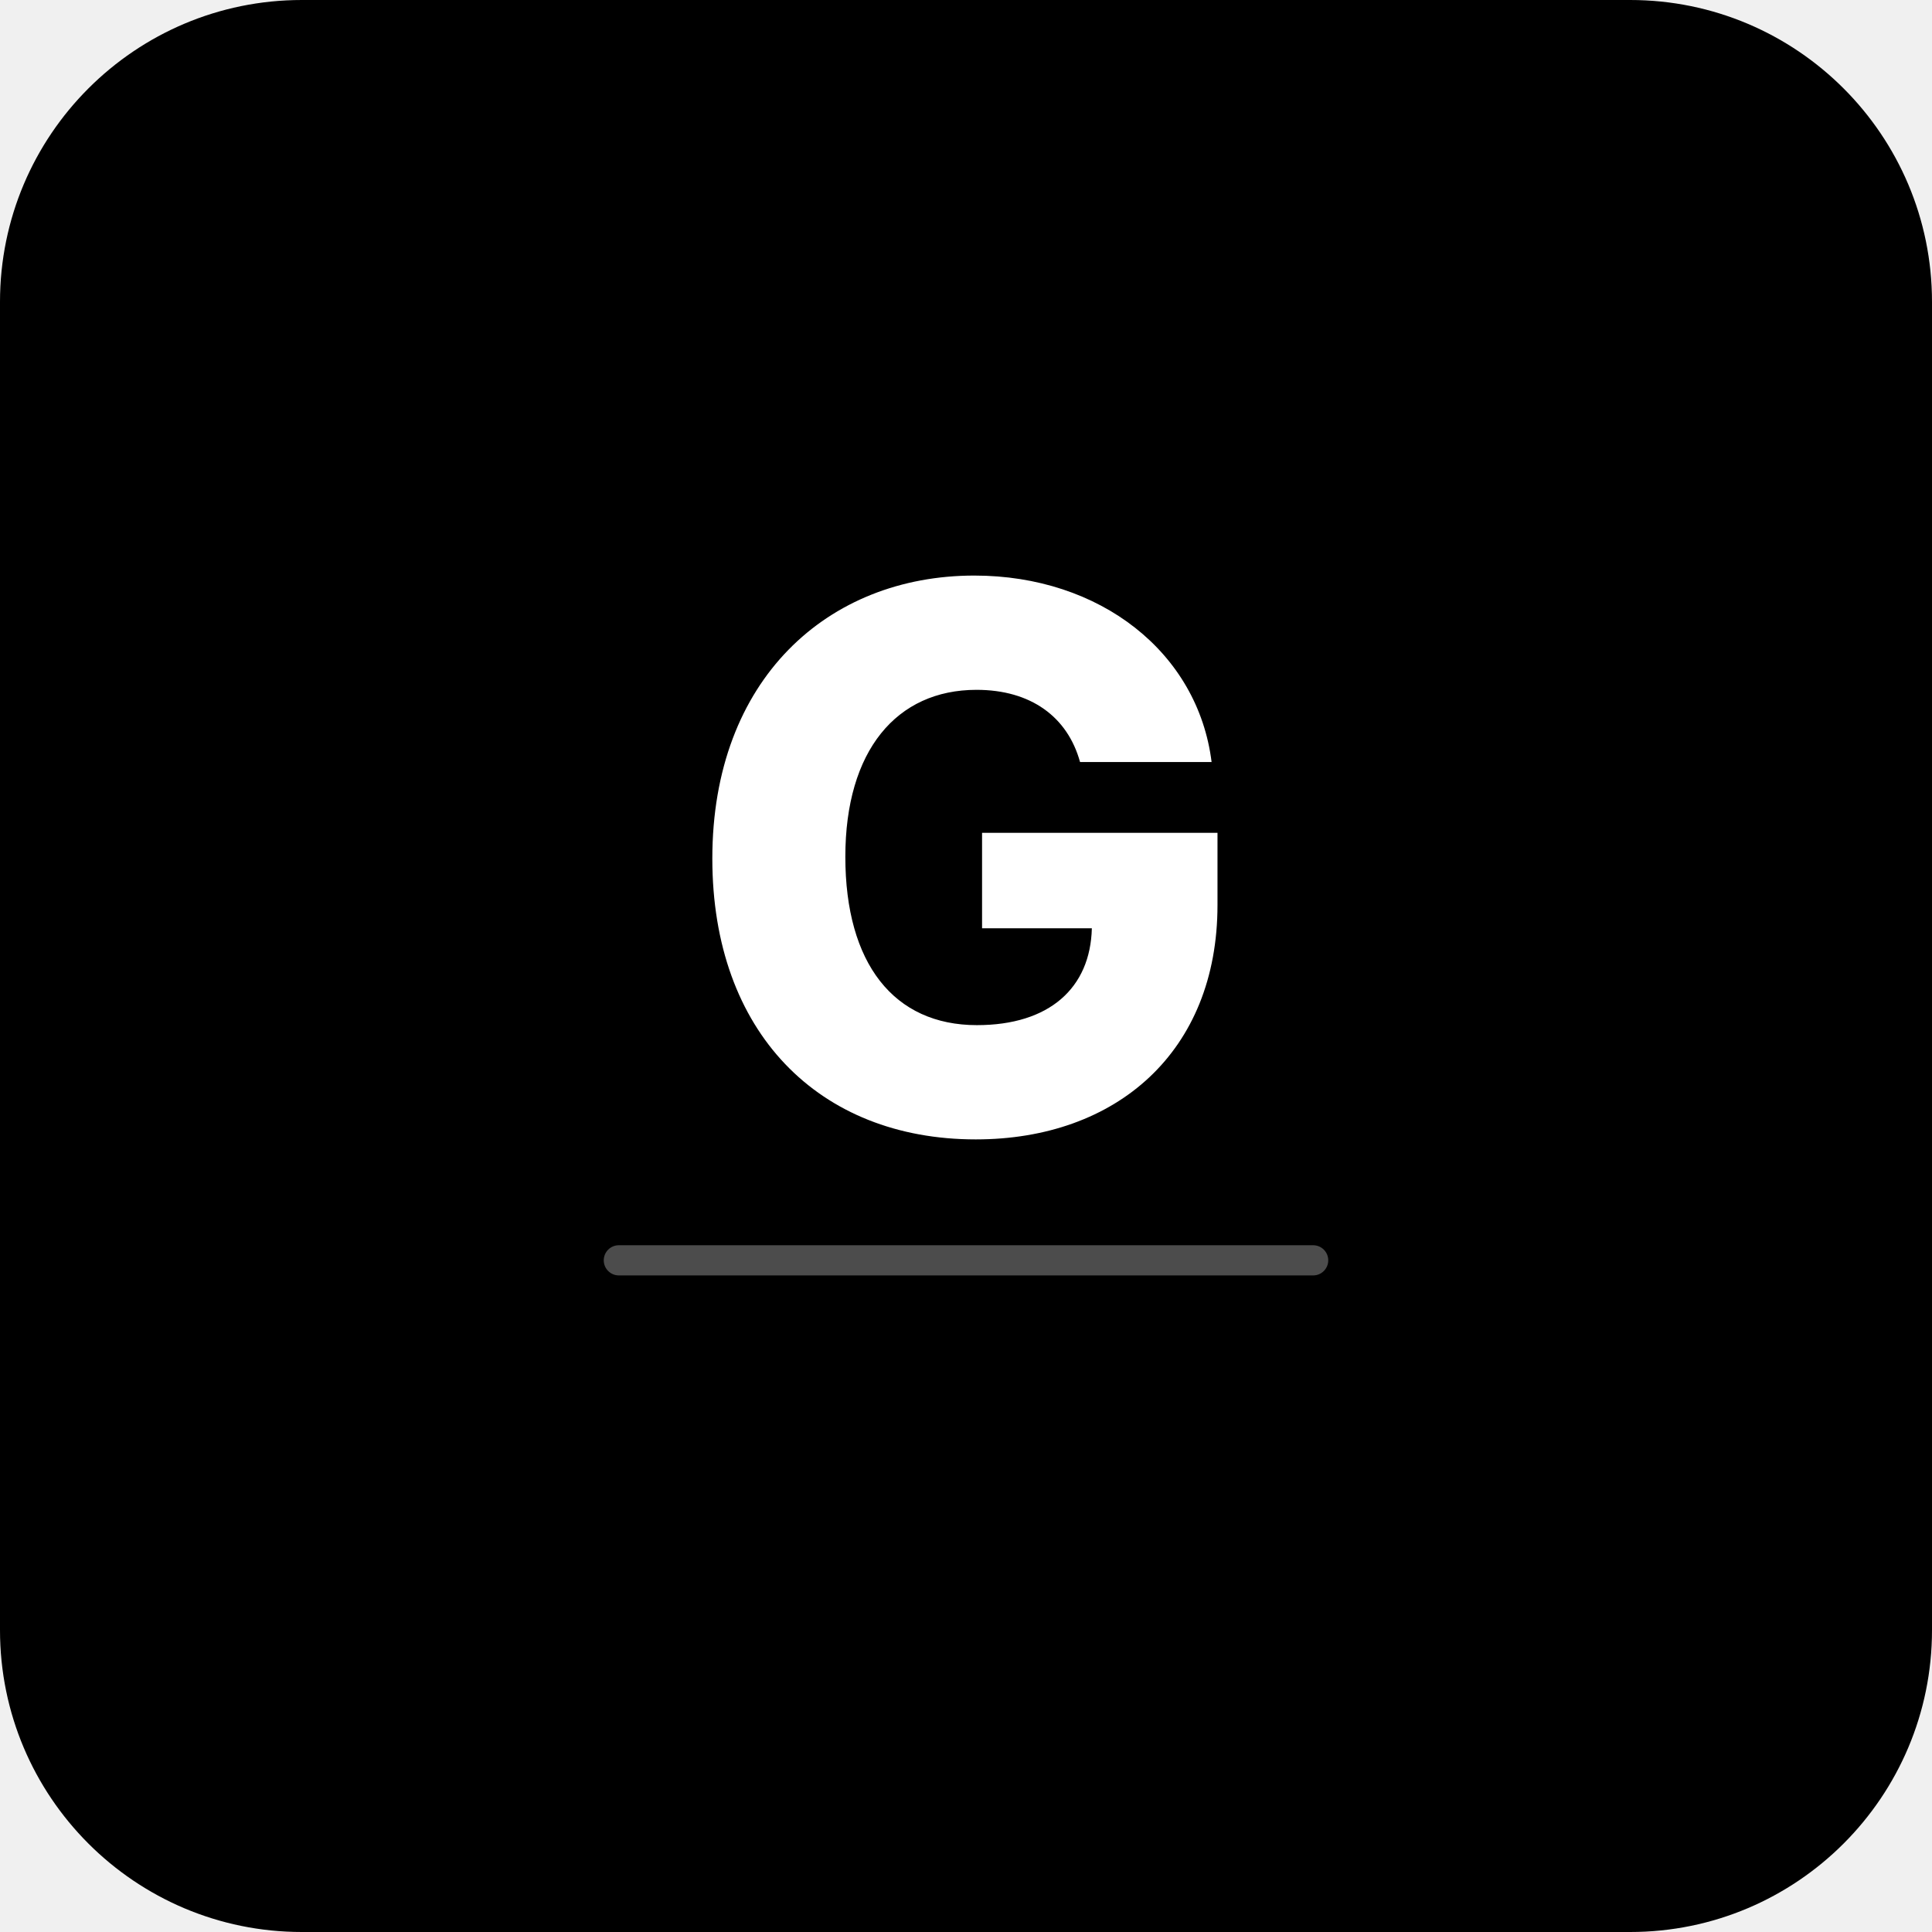
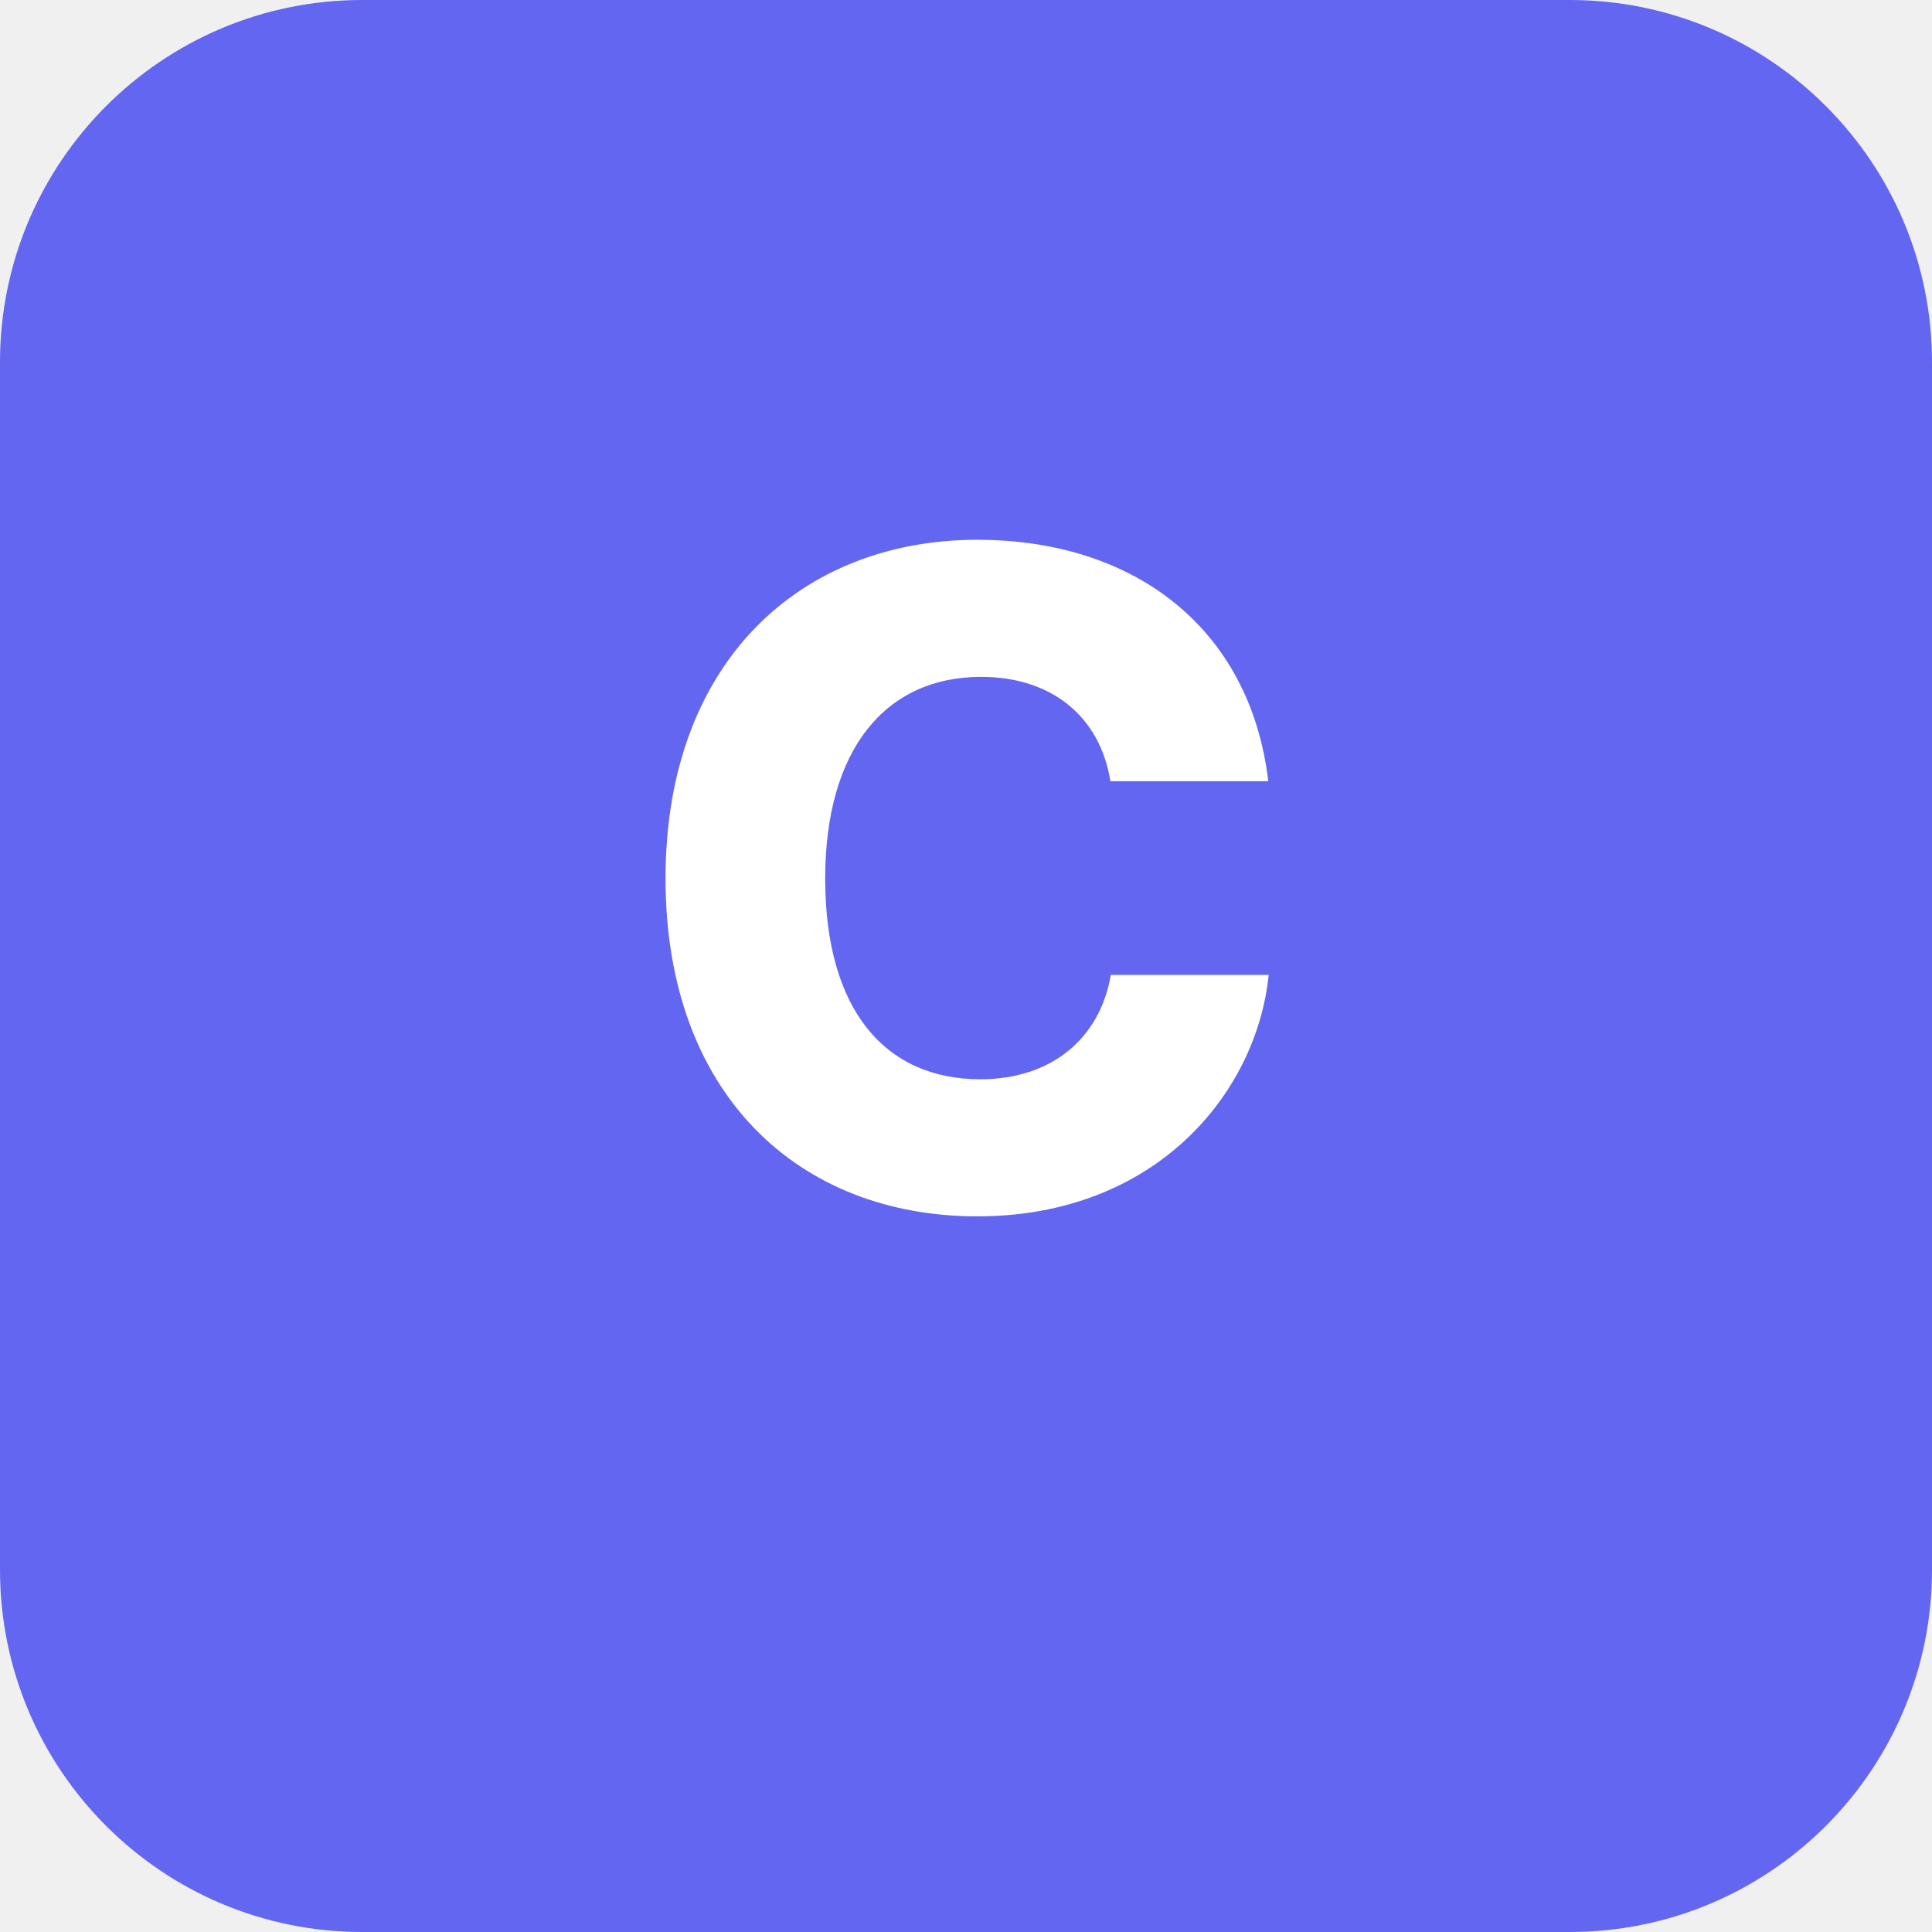
<svg xmlns="http://www.w3.org/2000/svg" viewBox="0 0 512 512">
-   <rect width="512" height="512" rx="80" fill="#000000" />
-   <text x="256" y="300" font-family="system-ui, -apple-system, sans-serif" font-size="200" font-weight="800" fill="#FFFFFF" text-anchor="middle" letter-spacing="-10">G</text>
-   <rect x="160" y="330" width="192" height="8" rx="4" fill="#FFFFFF" opacity="0.3" />
+   <rect width="512" height="512" rx="96" fill="#6366F1" />
+   <text x="256" y="320" font-family="system-ui, -apple-system, sans-serif" font-size="240" font-weight="800" fill="#FFFFFF" text-anchor="middle" letter-spacing="-8">C</text>
</svg>
